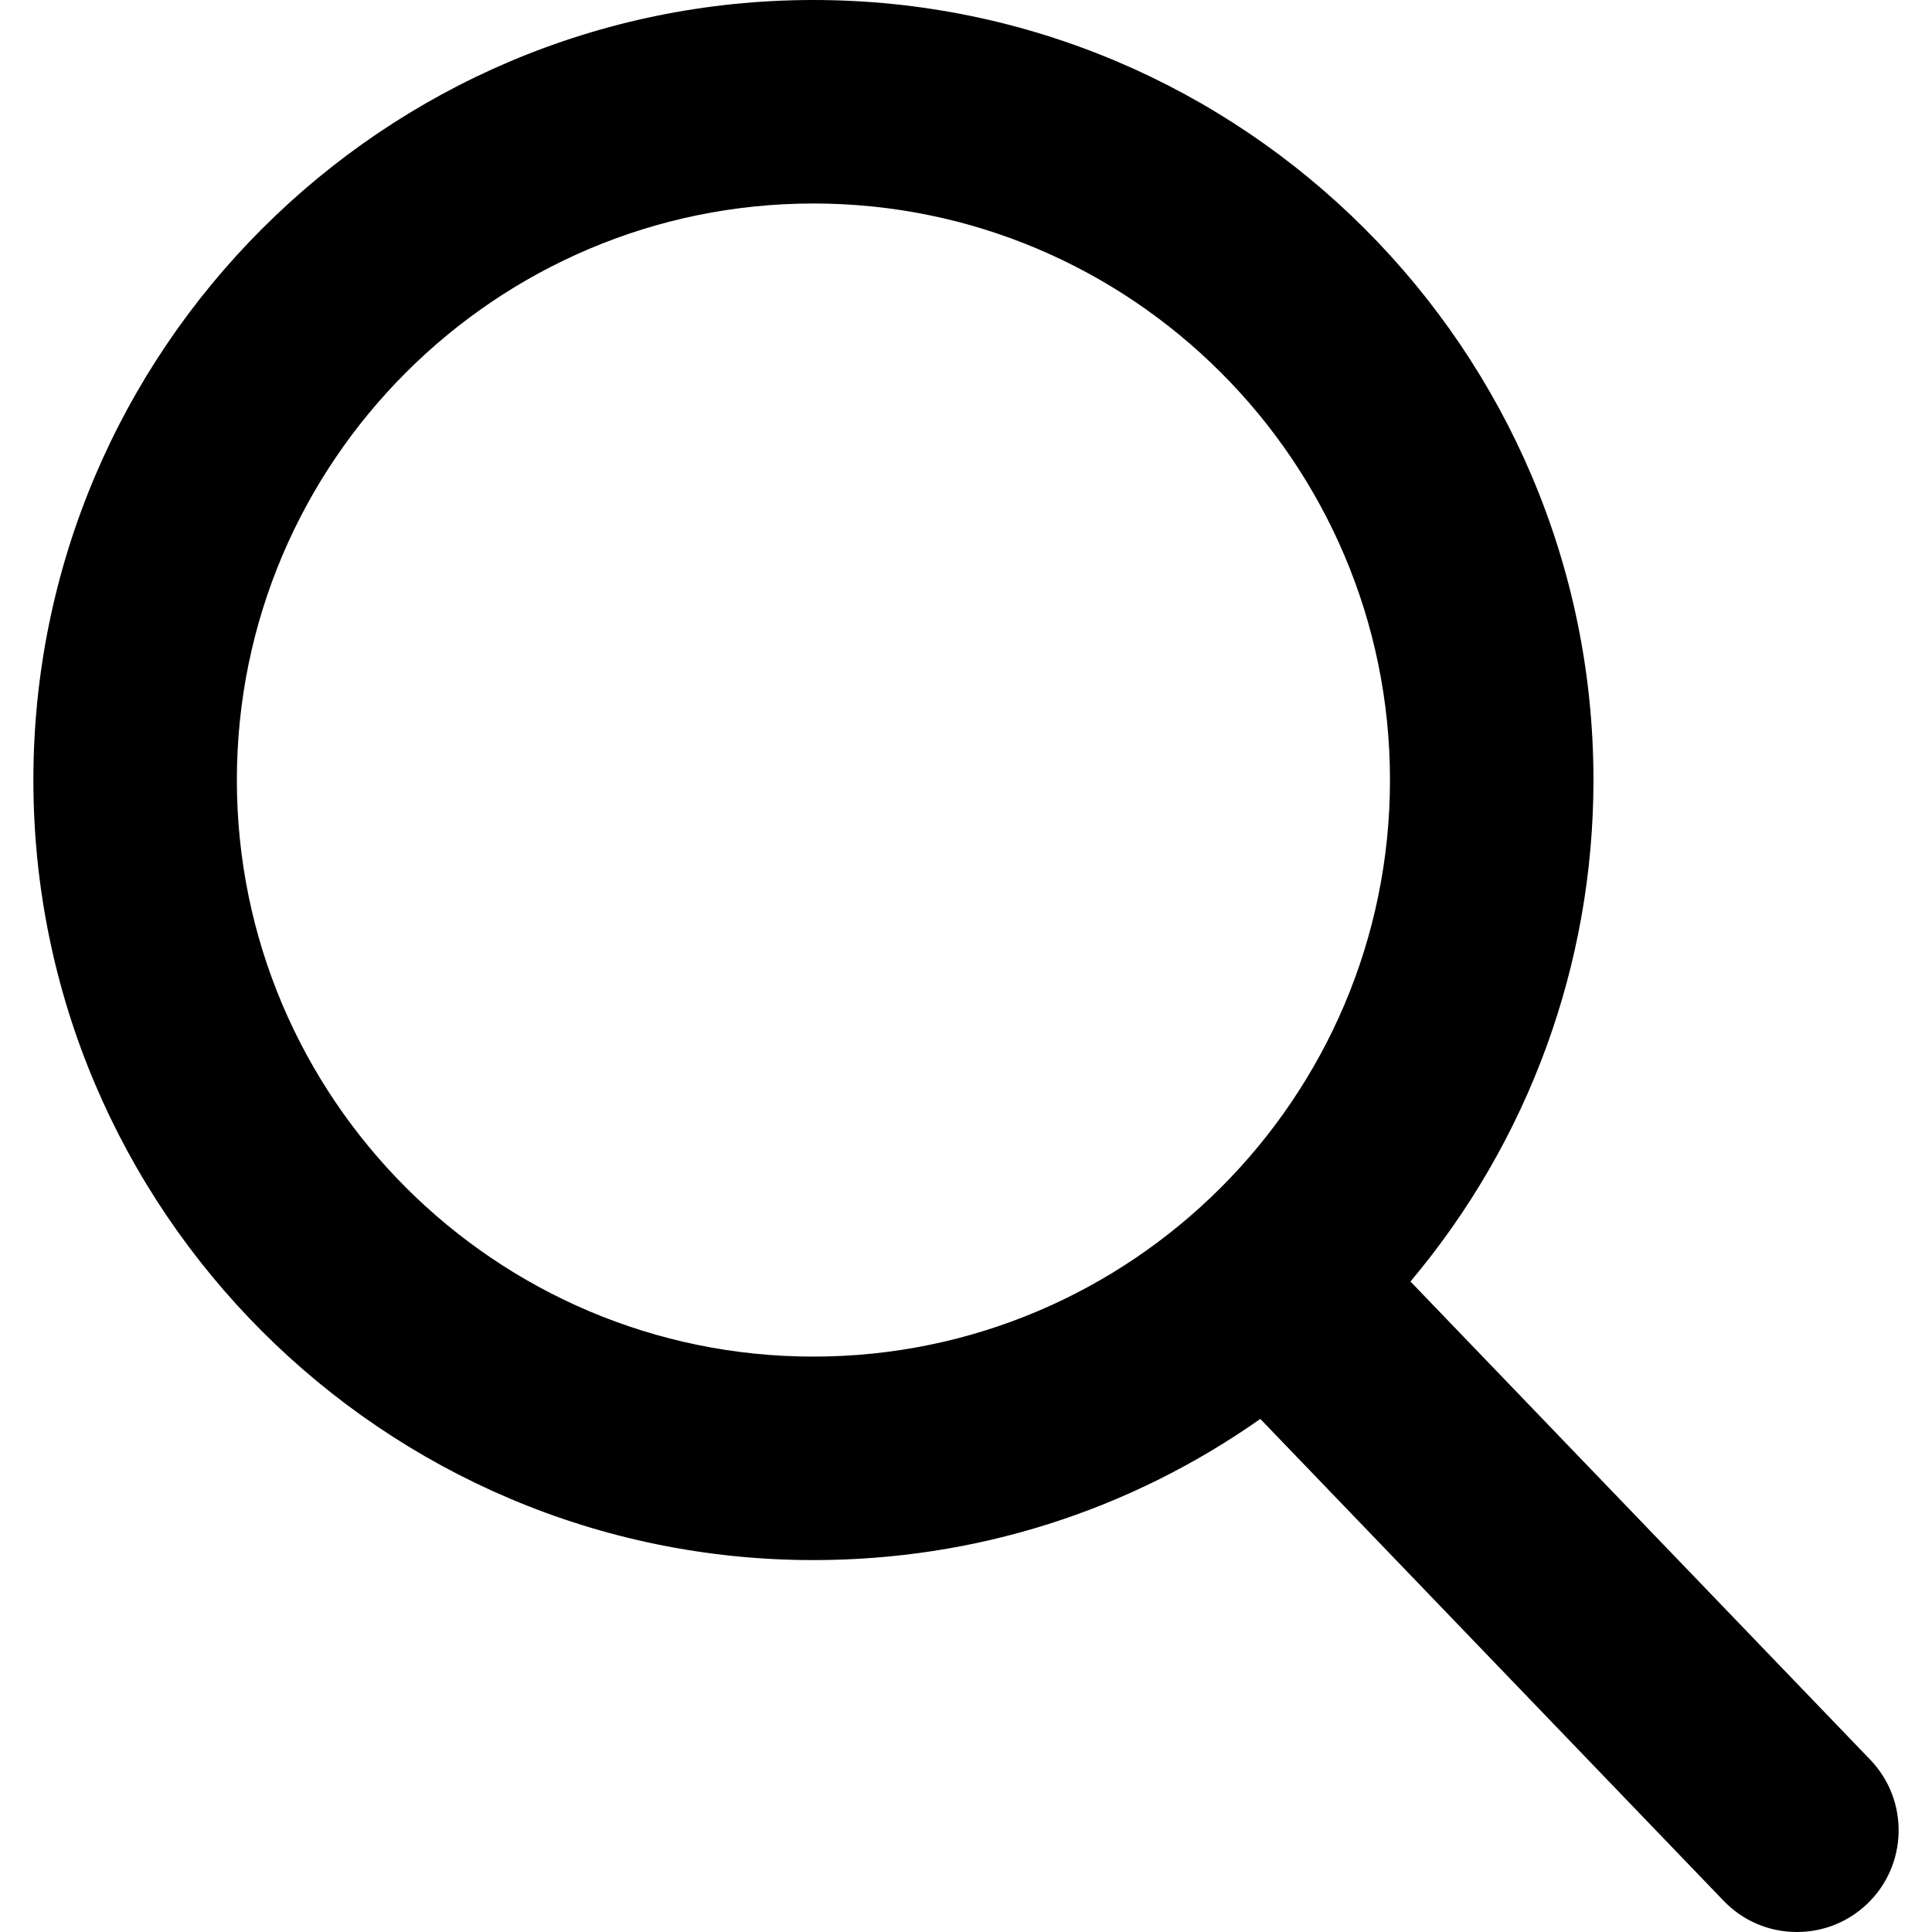
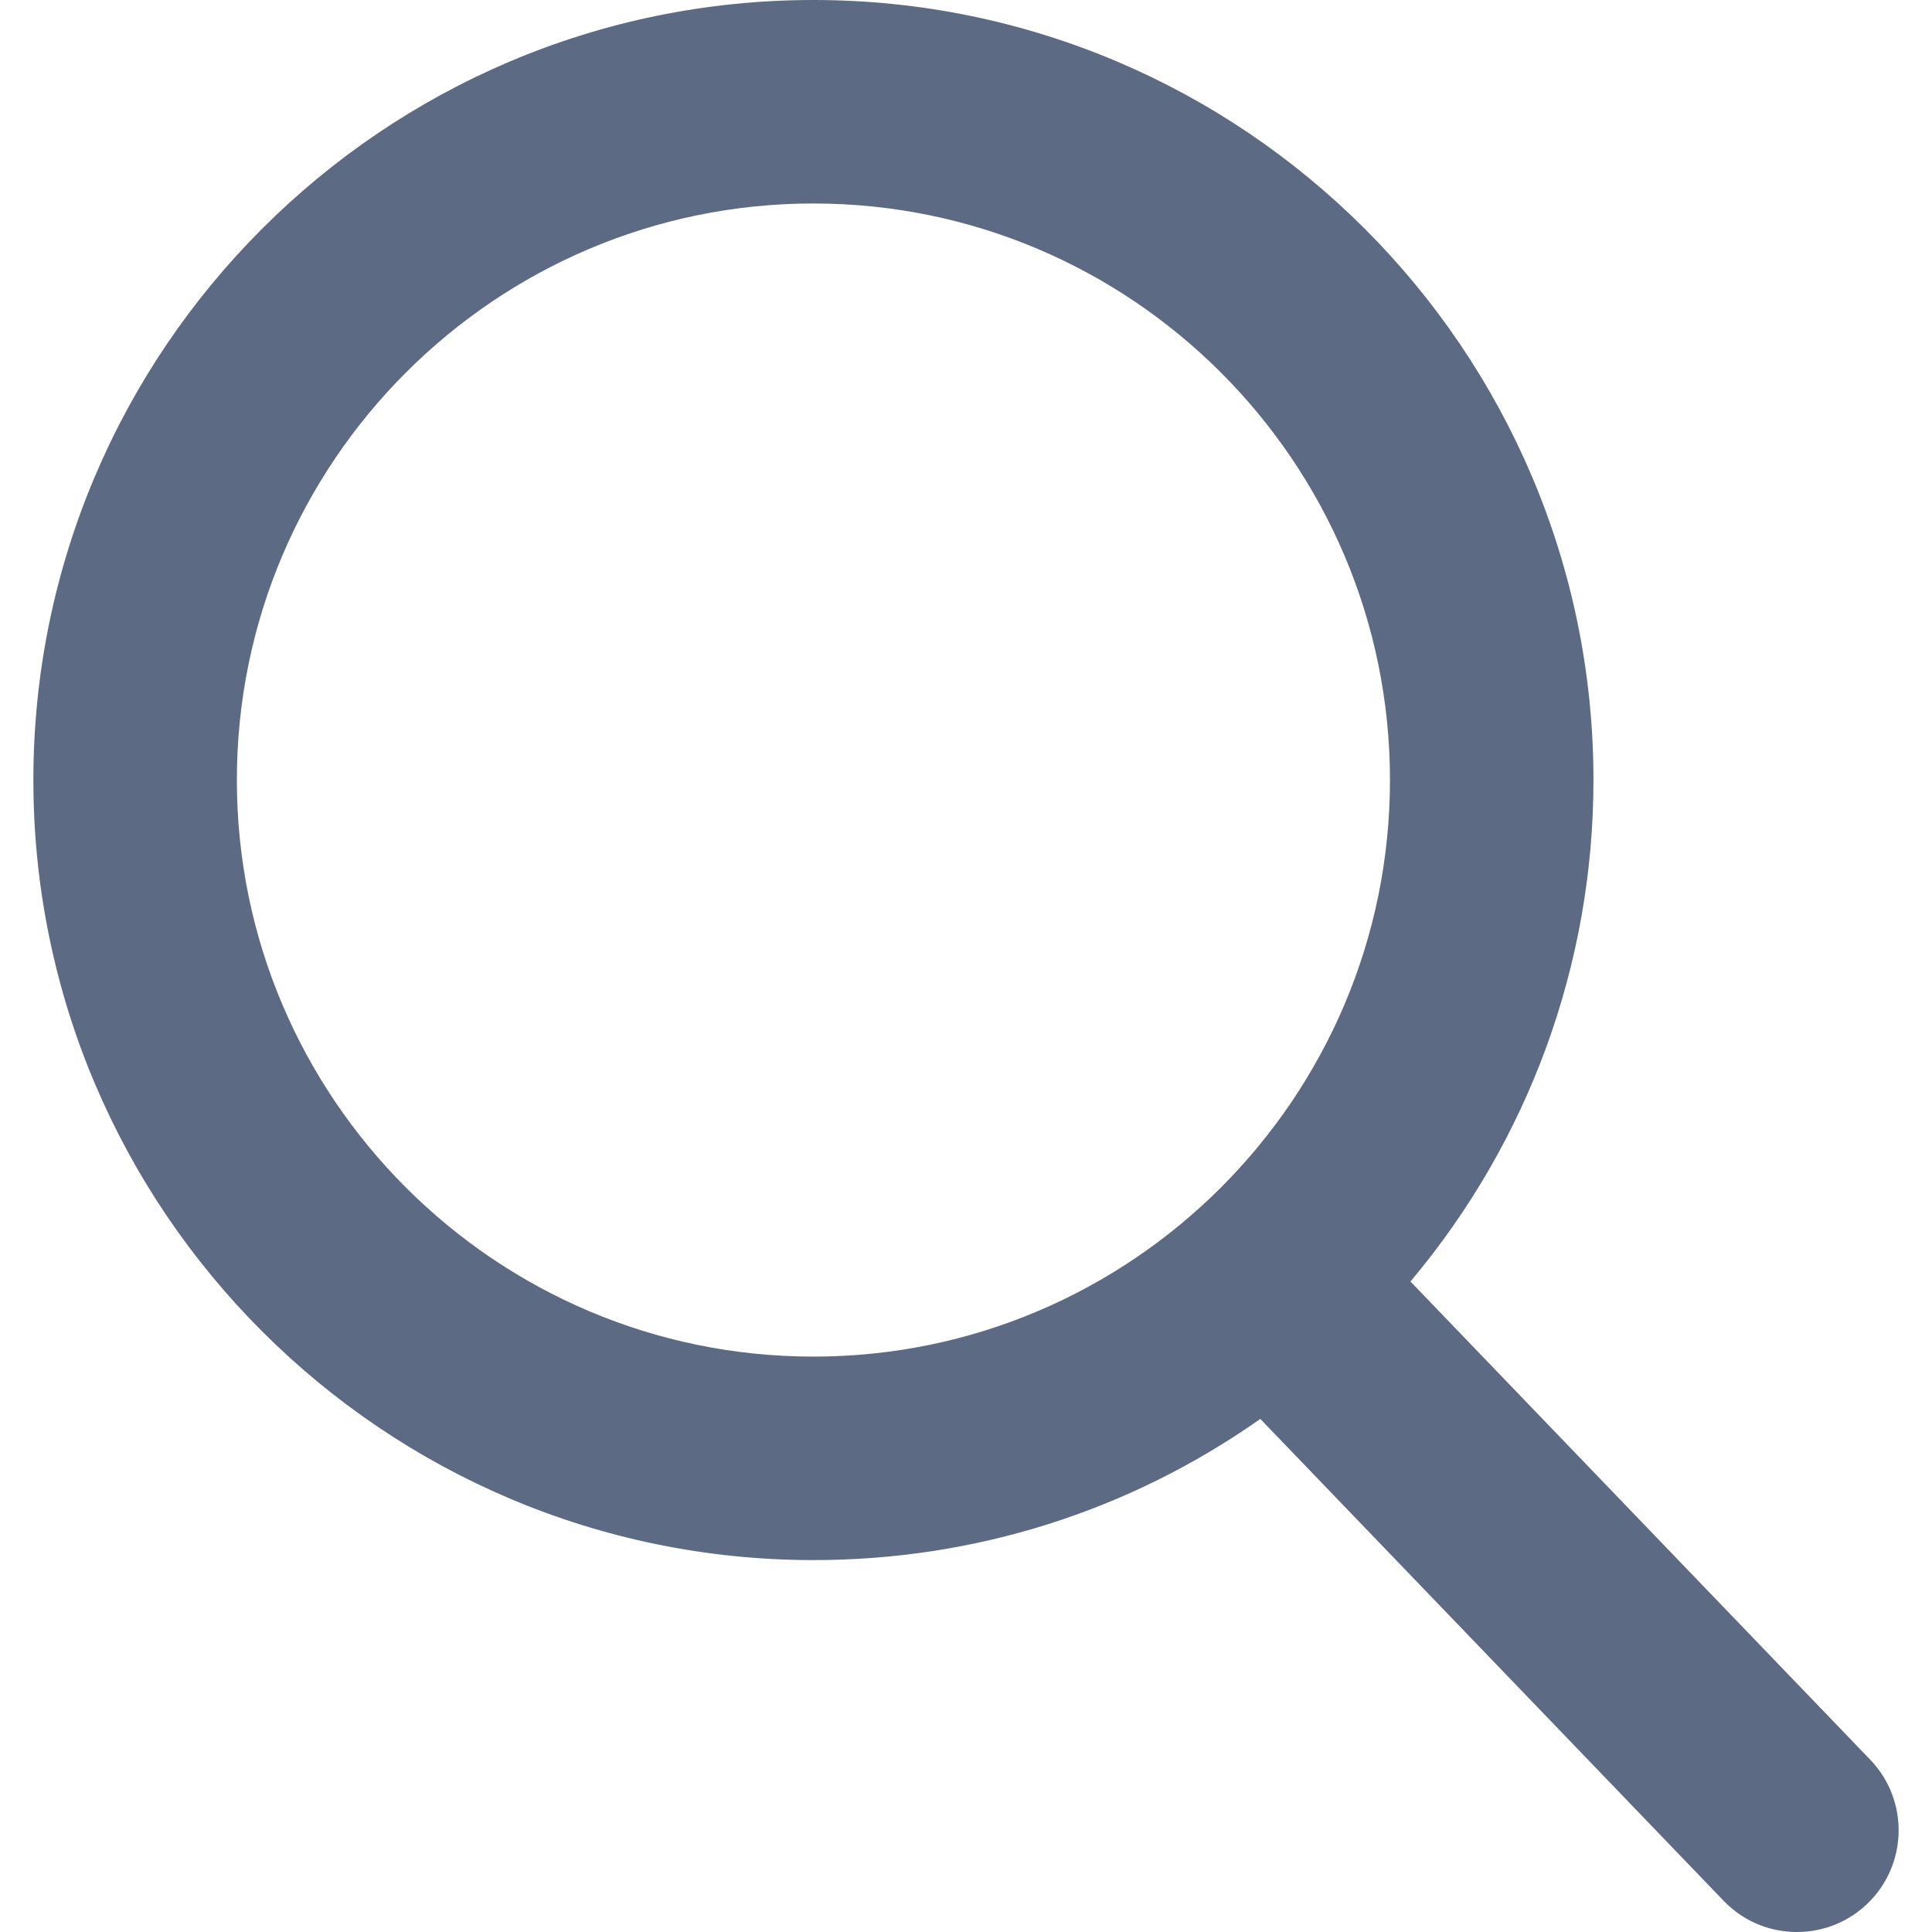
- <svg xmlns="http://www.w3.org/2000/svg" version="1.1" id="Capa_1" x="0px" y="0px" viewBox="0 0 56.966 56.966" style="enable-background:new 0 0 56.966 56.966;" xml:space="preserve">
+ <svg xmlns="http://www.w3.org/2000/svg" version="1.1" id="Capa_1" x="0px" y="0px" viewBox="0 0 56.966 56.966" style="enable-background:new 0 0 56.966 56.966;" xml:space="preserve" fill="#5C6A84">
  <path d="M55.146,51.887L41.588,37.786c3.486-4.144,5.396-9.358,5.396-14.786c0-12.682-10.318-23-23-23s-23,10.318-23,23  s10.318,23,23,23c4.761,0,9.298-1.436,13.177-4.162l13.661,14.208c0.571,0.593,1.339,0.92,2.162,0.92  c0.779,0,1.518-0.297,2.079-0.837C56.255,54.982,56.293,53.08,55.146,51.887z M23.984,6c9.374,0,17,7.626,17,17s-7.626,17-17,17  s-17-7.626-17-17S14.61,6,23.984,6z" />
  <g>
</g>
  <g>
</g>
  <g>
</g>
  <g>
</g>
  <g>
</g>
  <g>
</g>
  <g>
</g>
  <g>
</g>
  <g>
</g>
  <g>
</g>
  <g>
</g>
  <g>
</g>
  <g>
</g>
  <g>
</g>
  <g>
</g>
</svg>
